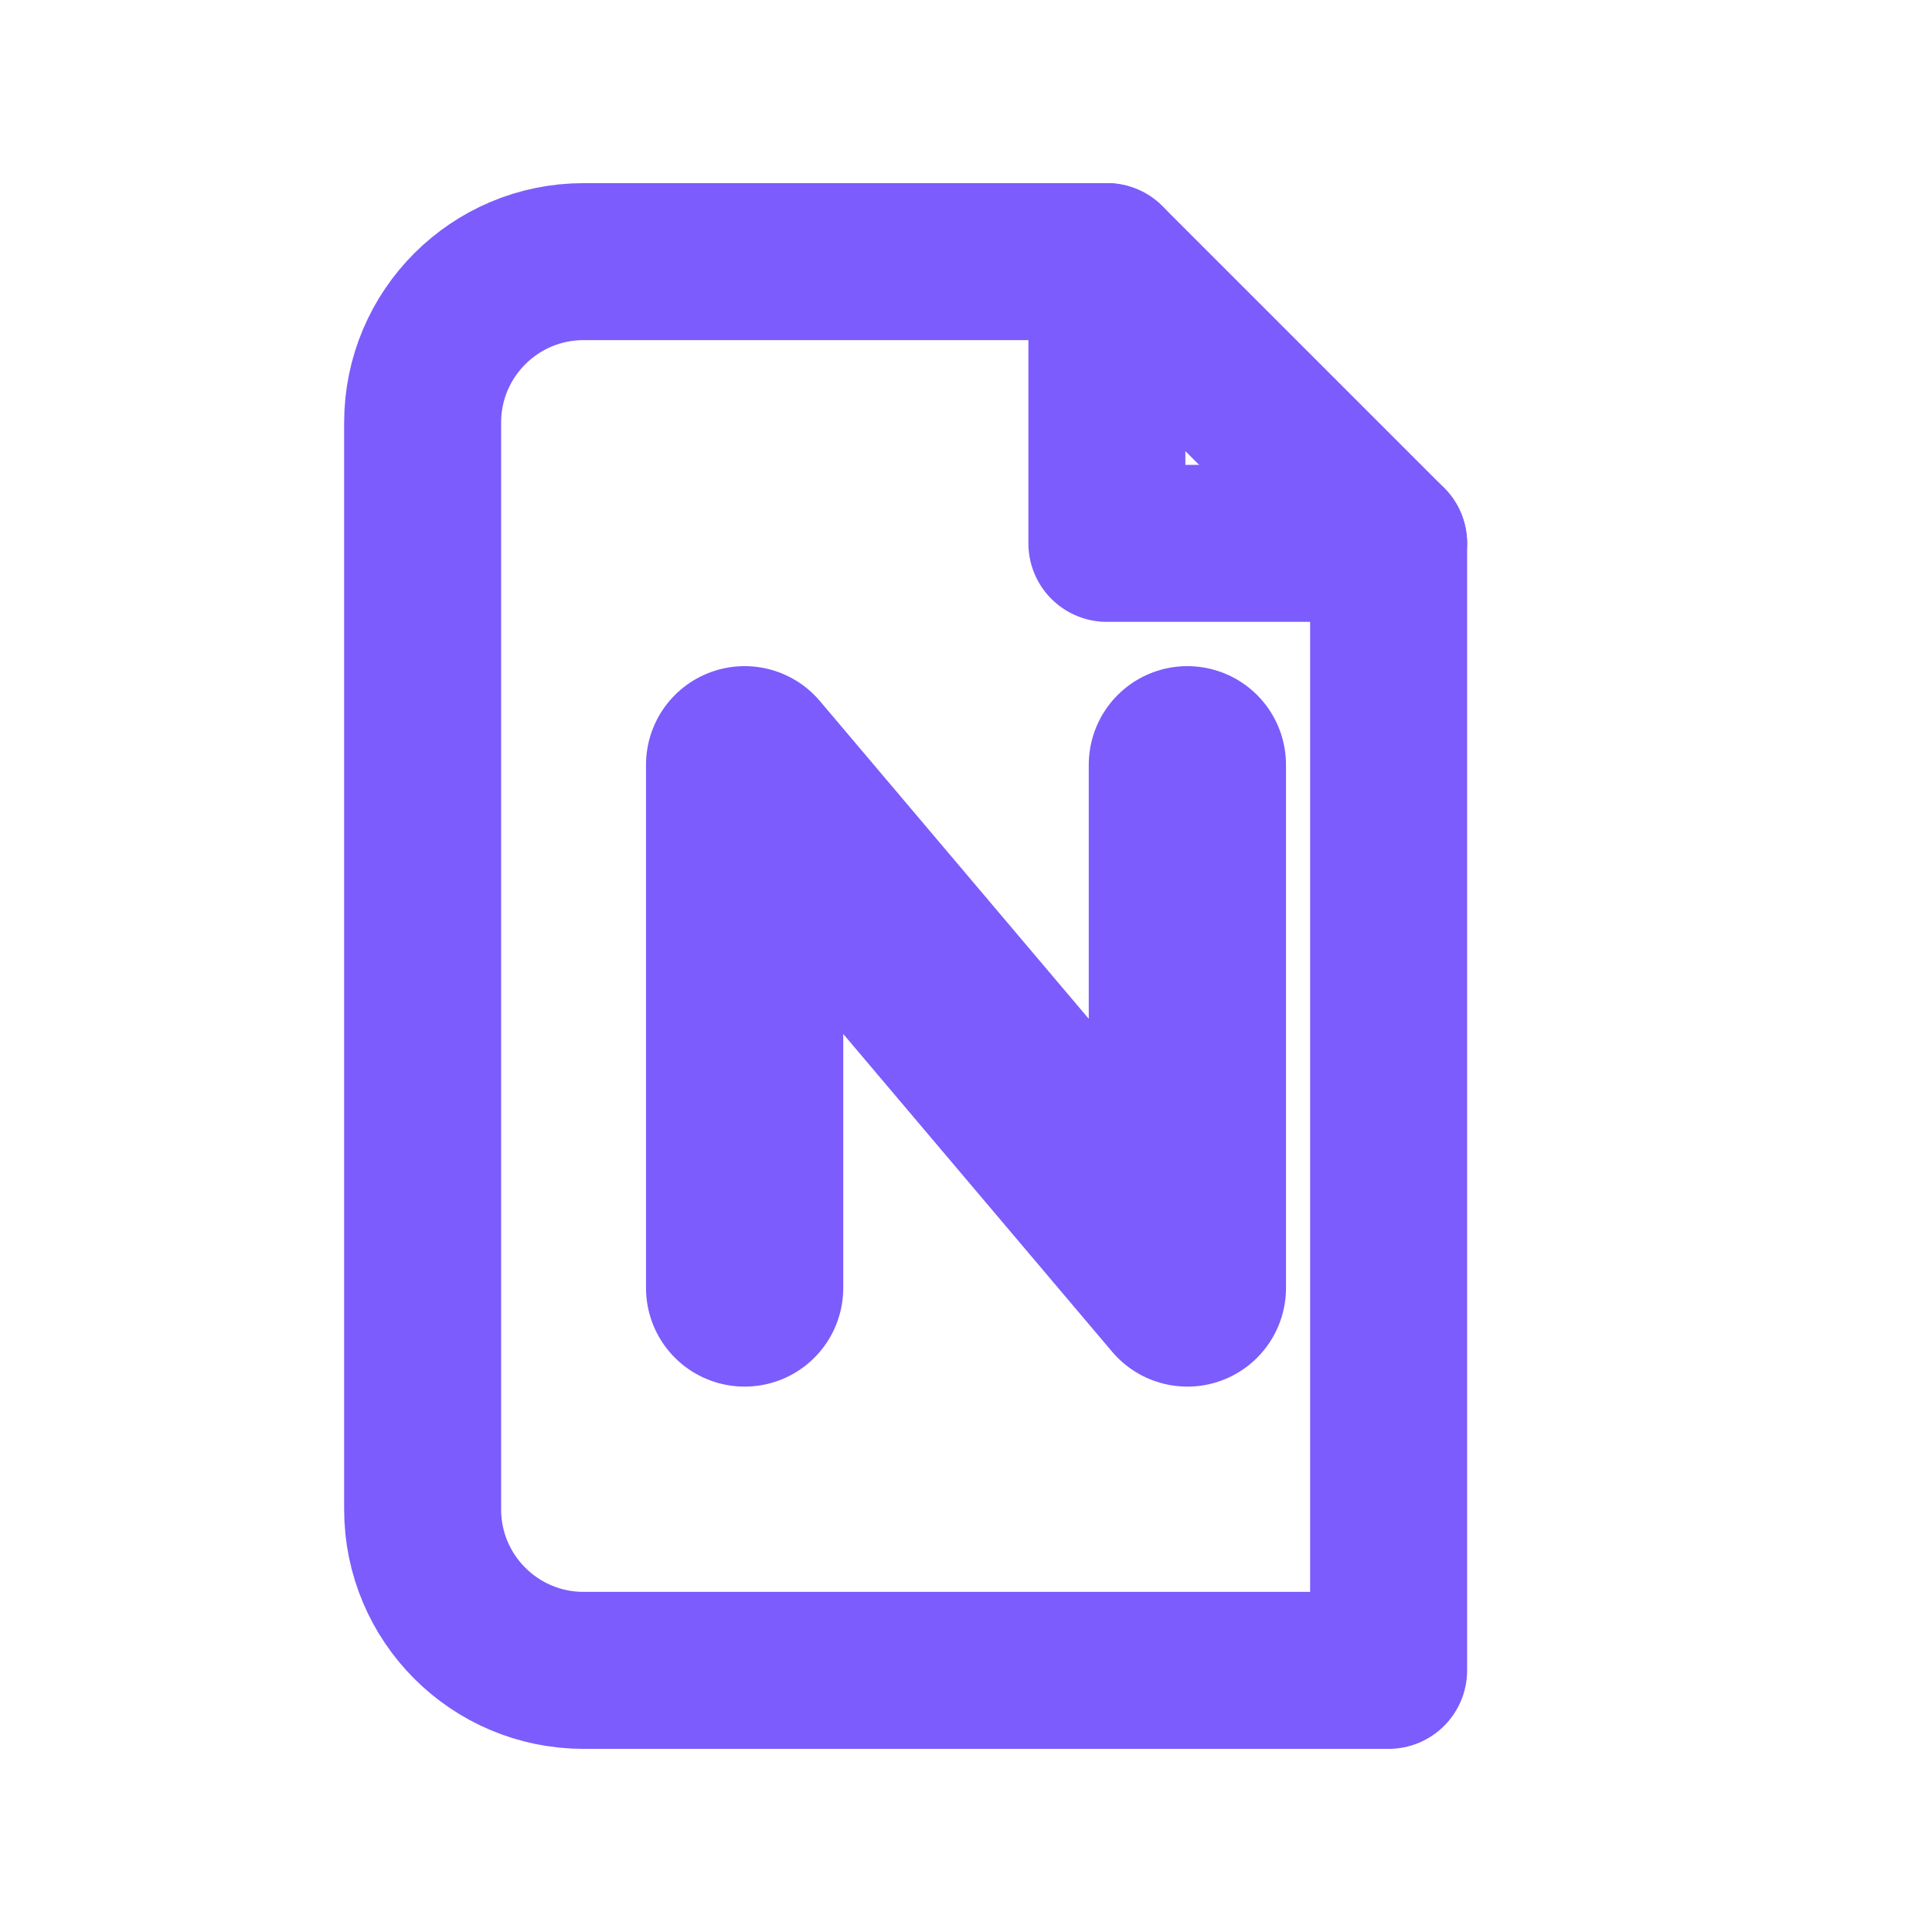
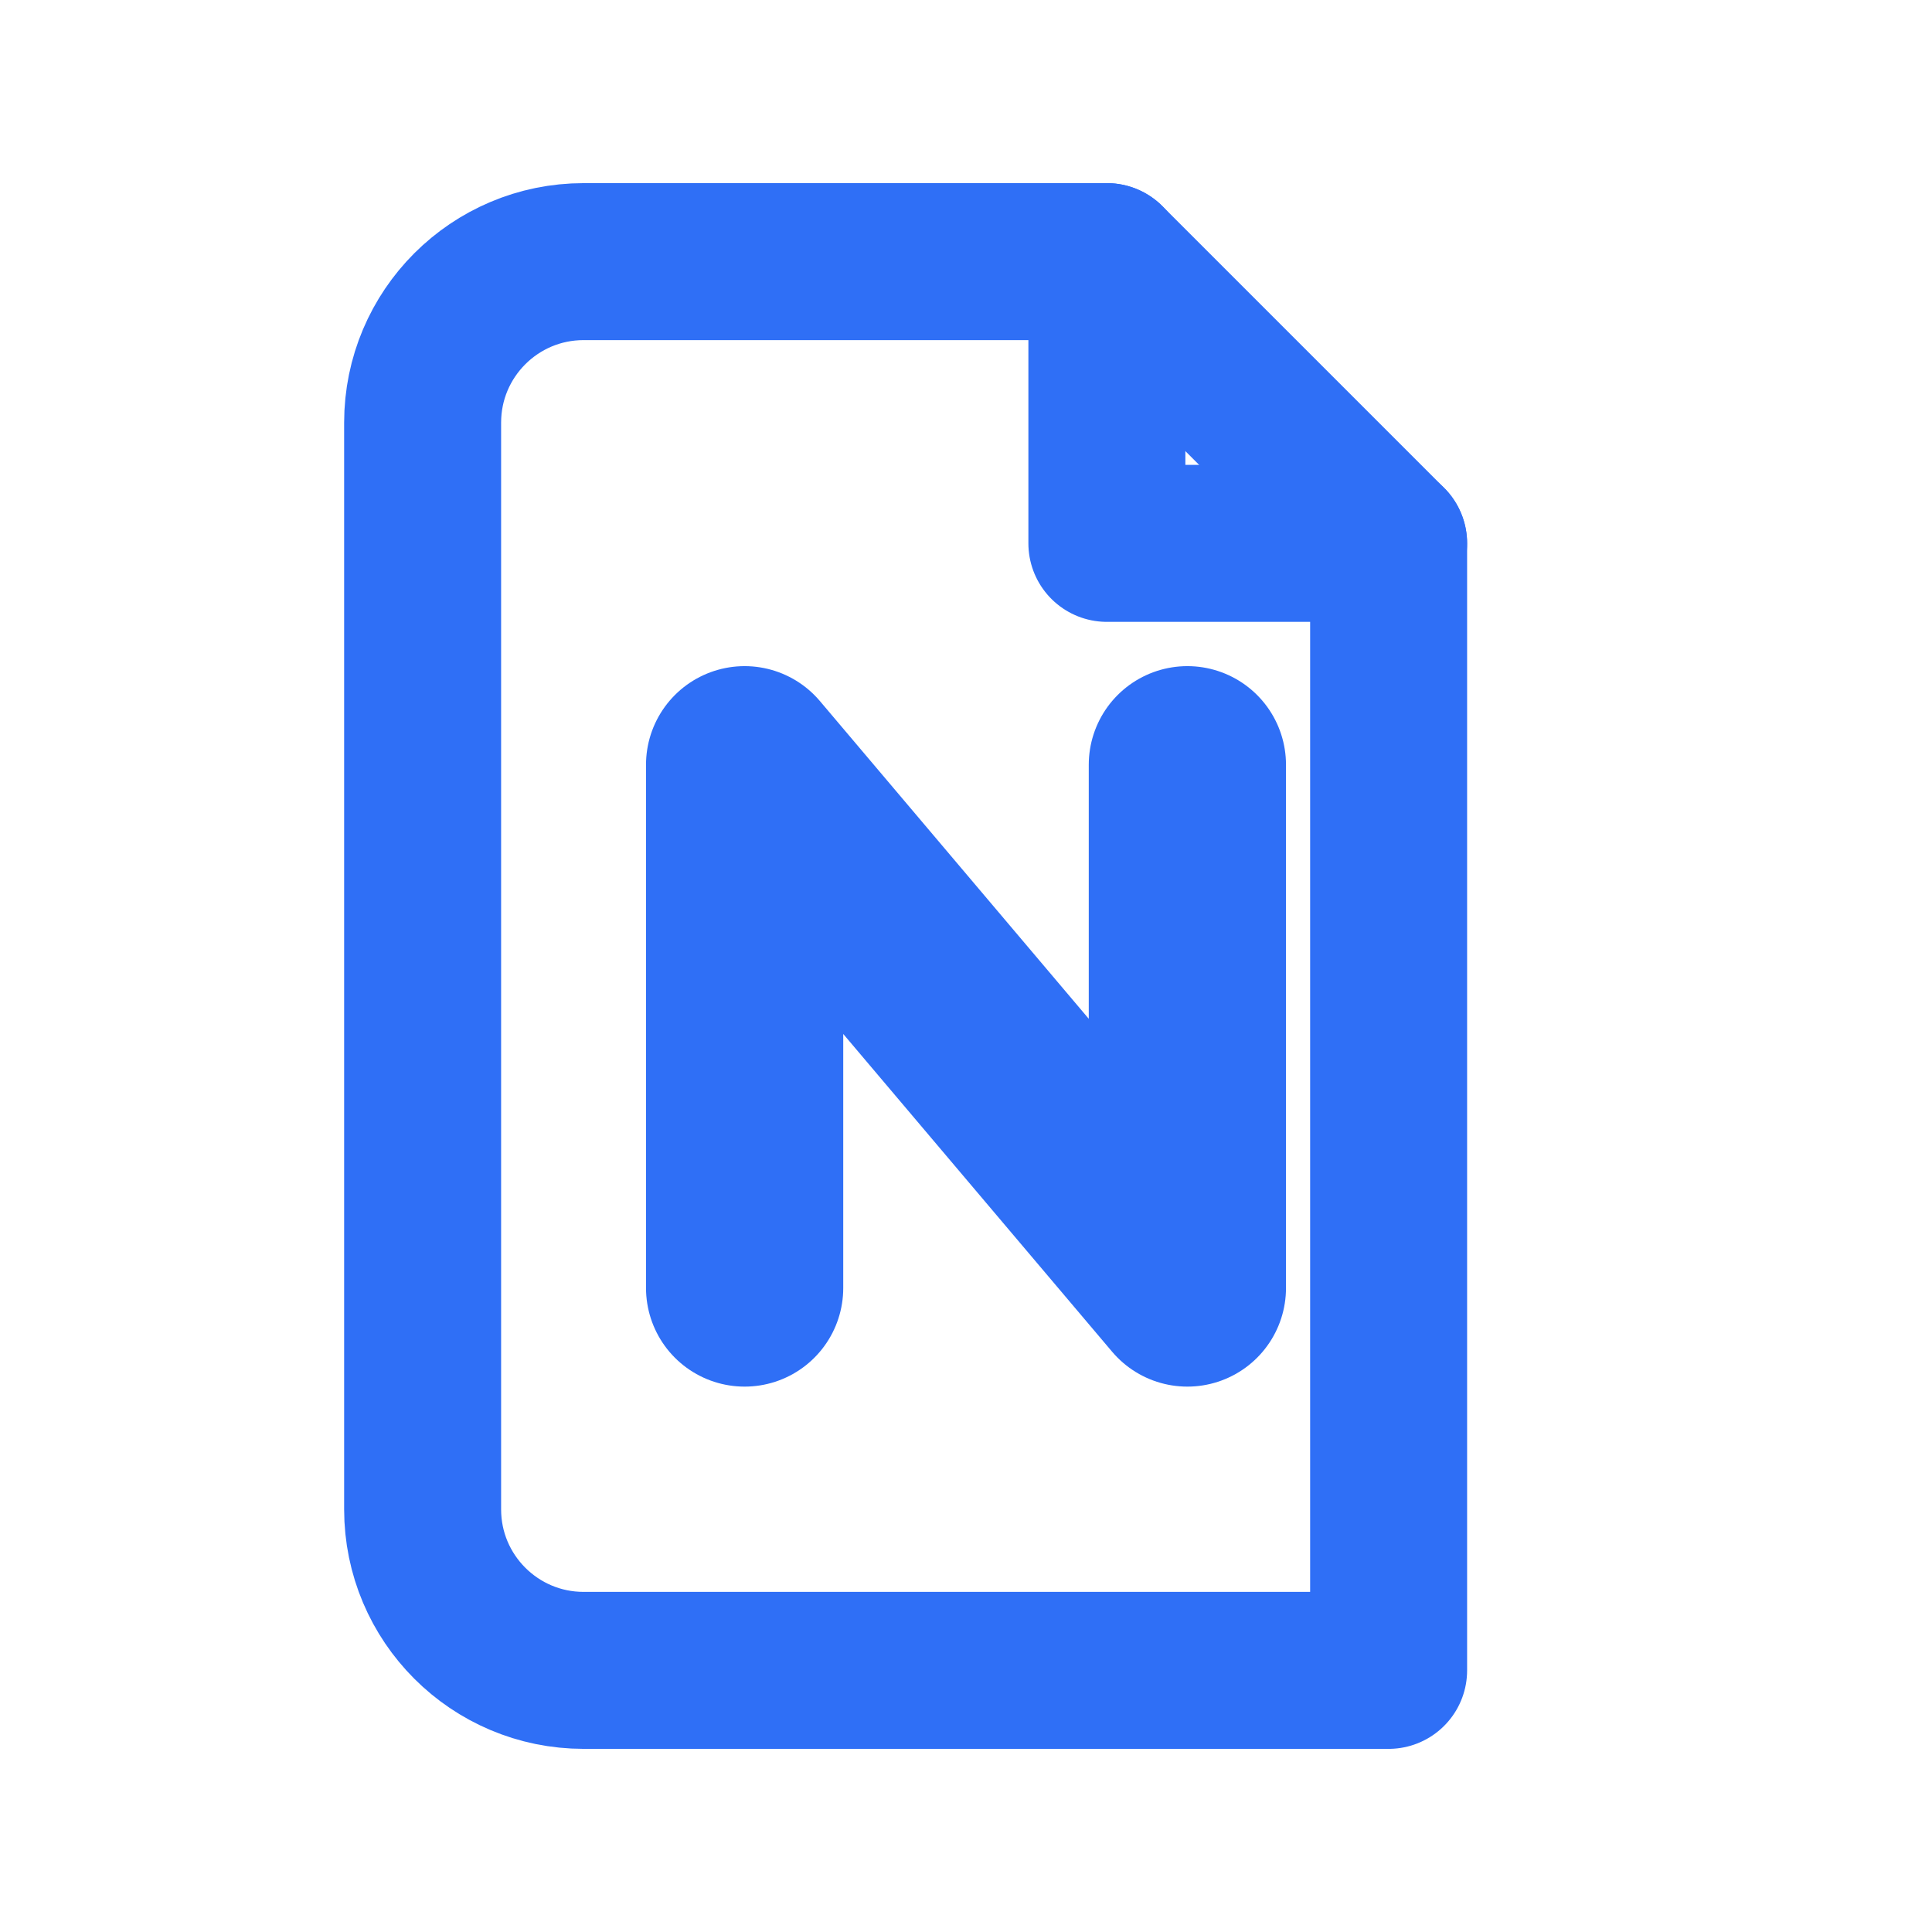
- <svg xmlns="http://www.w3.org/2000/svg" width="96" height="96" viewBox="0 0 24 24" fill="none" stroke="#7c5cfc" stroke-linecap="round" stroke-linejoin="round" role="img" aria-labelledby="title desc">
+ <svg xmlns="http://www.w3.org/2000/svg" width="96" height="96" viewBox="0 0 24 24" fill="none" stroke="#2f6ff6" stroke-linecap="round" stroke-linejoin="round" role="img" aria-labelledby="title desc">
  <path d="M7.25 3.25h6.5l3.5 3.5v14H7.25a2 2 0 0 1-2-2v-13.5a2 2 0 0 1 2-2Z" stroke-width="1.95" />
  <path d="M13.75 3.25v3.5h3.5" stroke-width="1.95" />
  <path d="M9.25 16V9.5l5.5 6.5V9.5" stroke-width="2.45" />
</svg>
